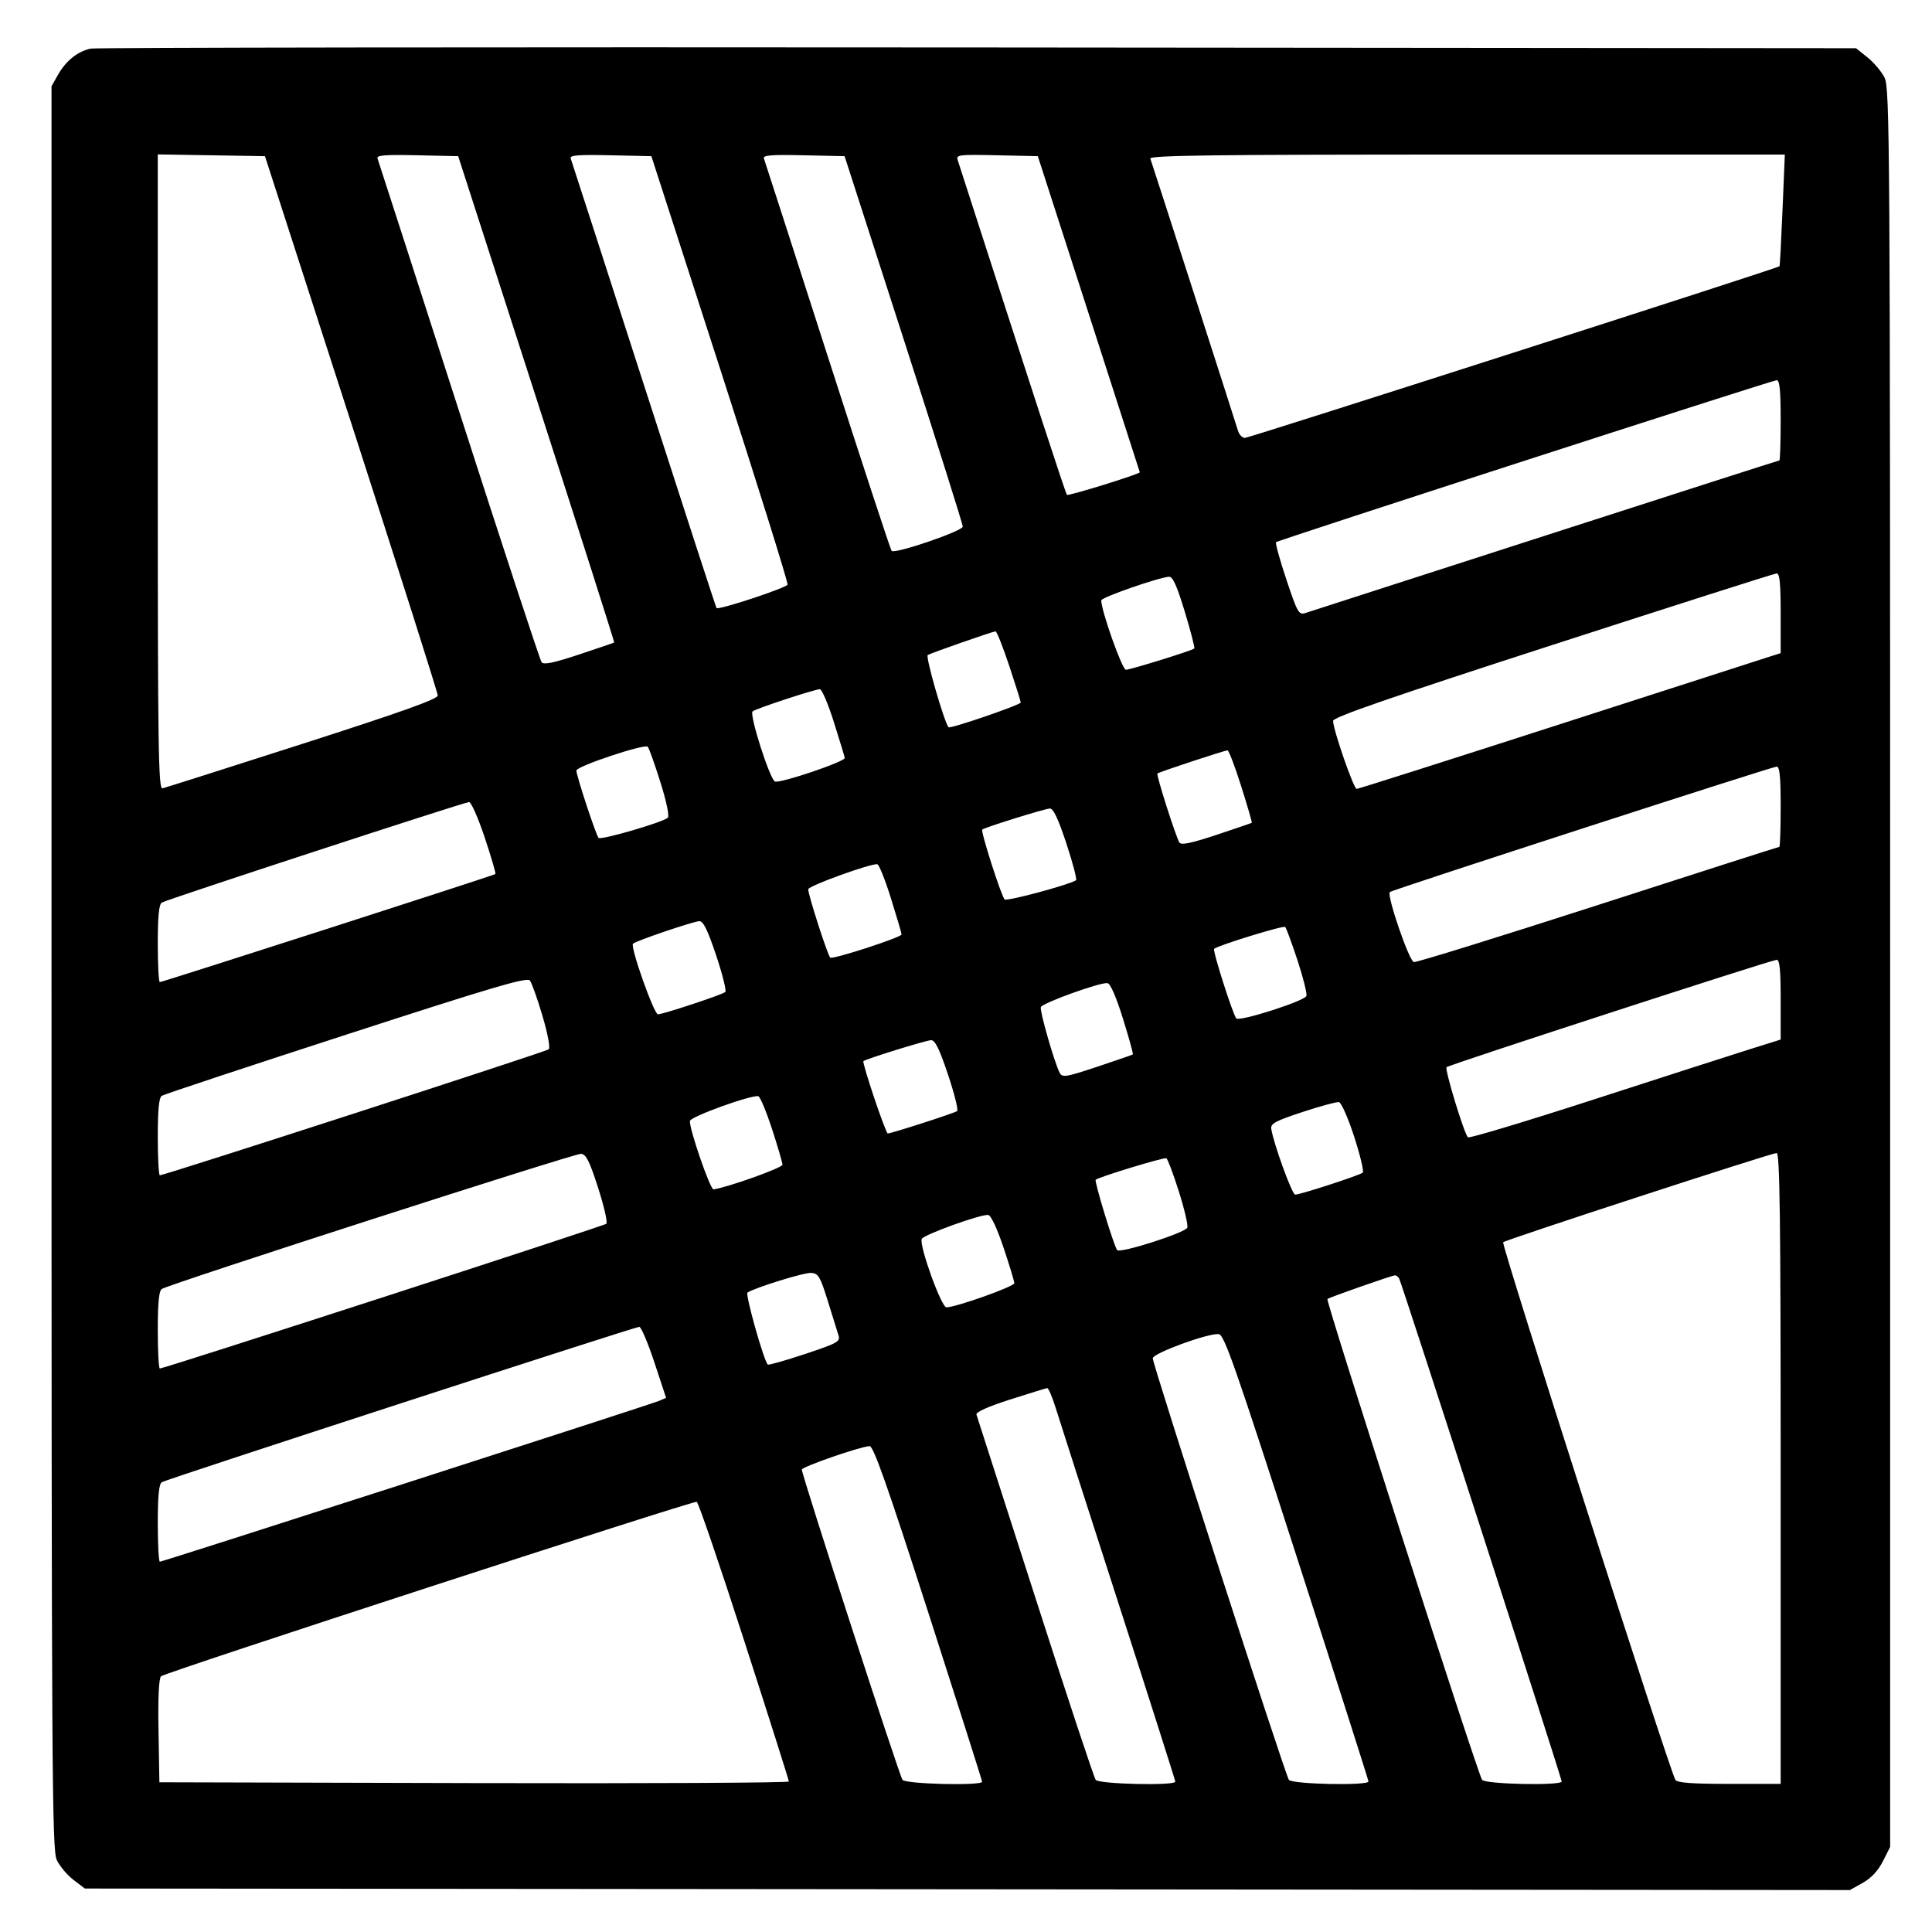
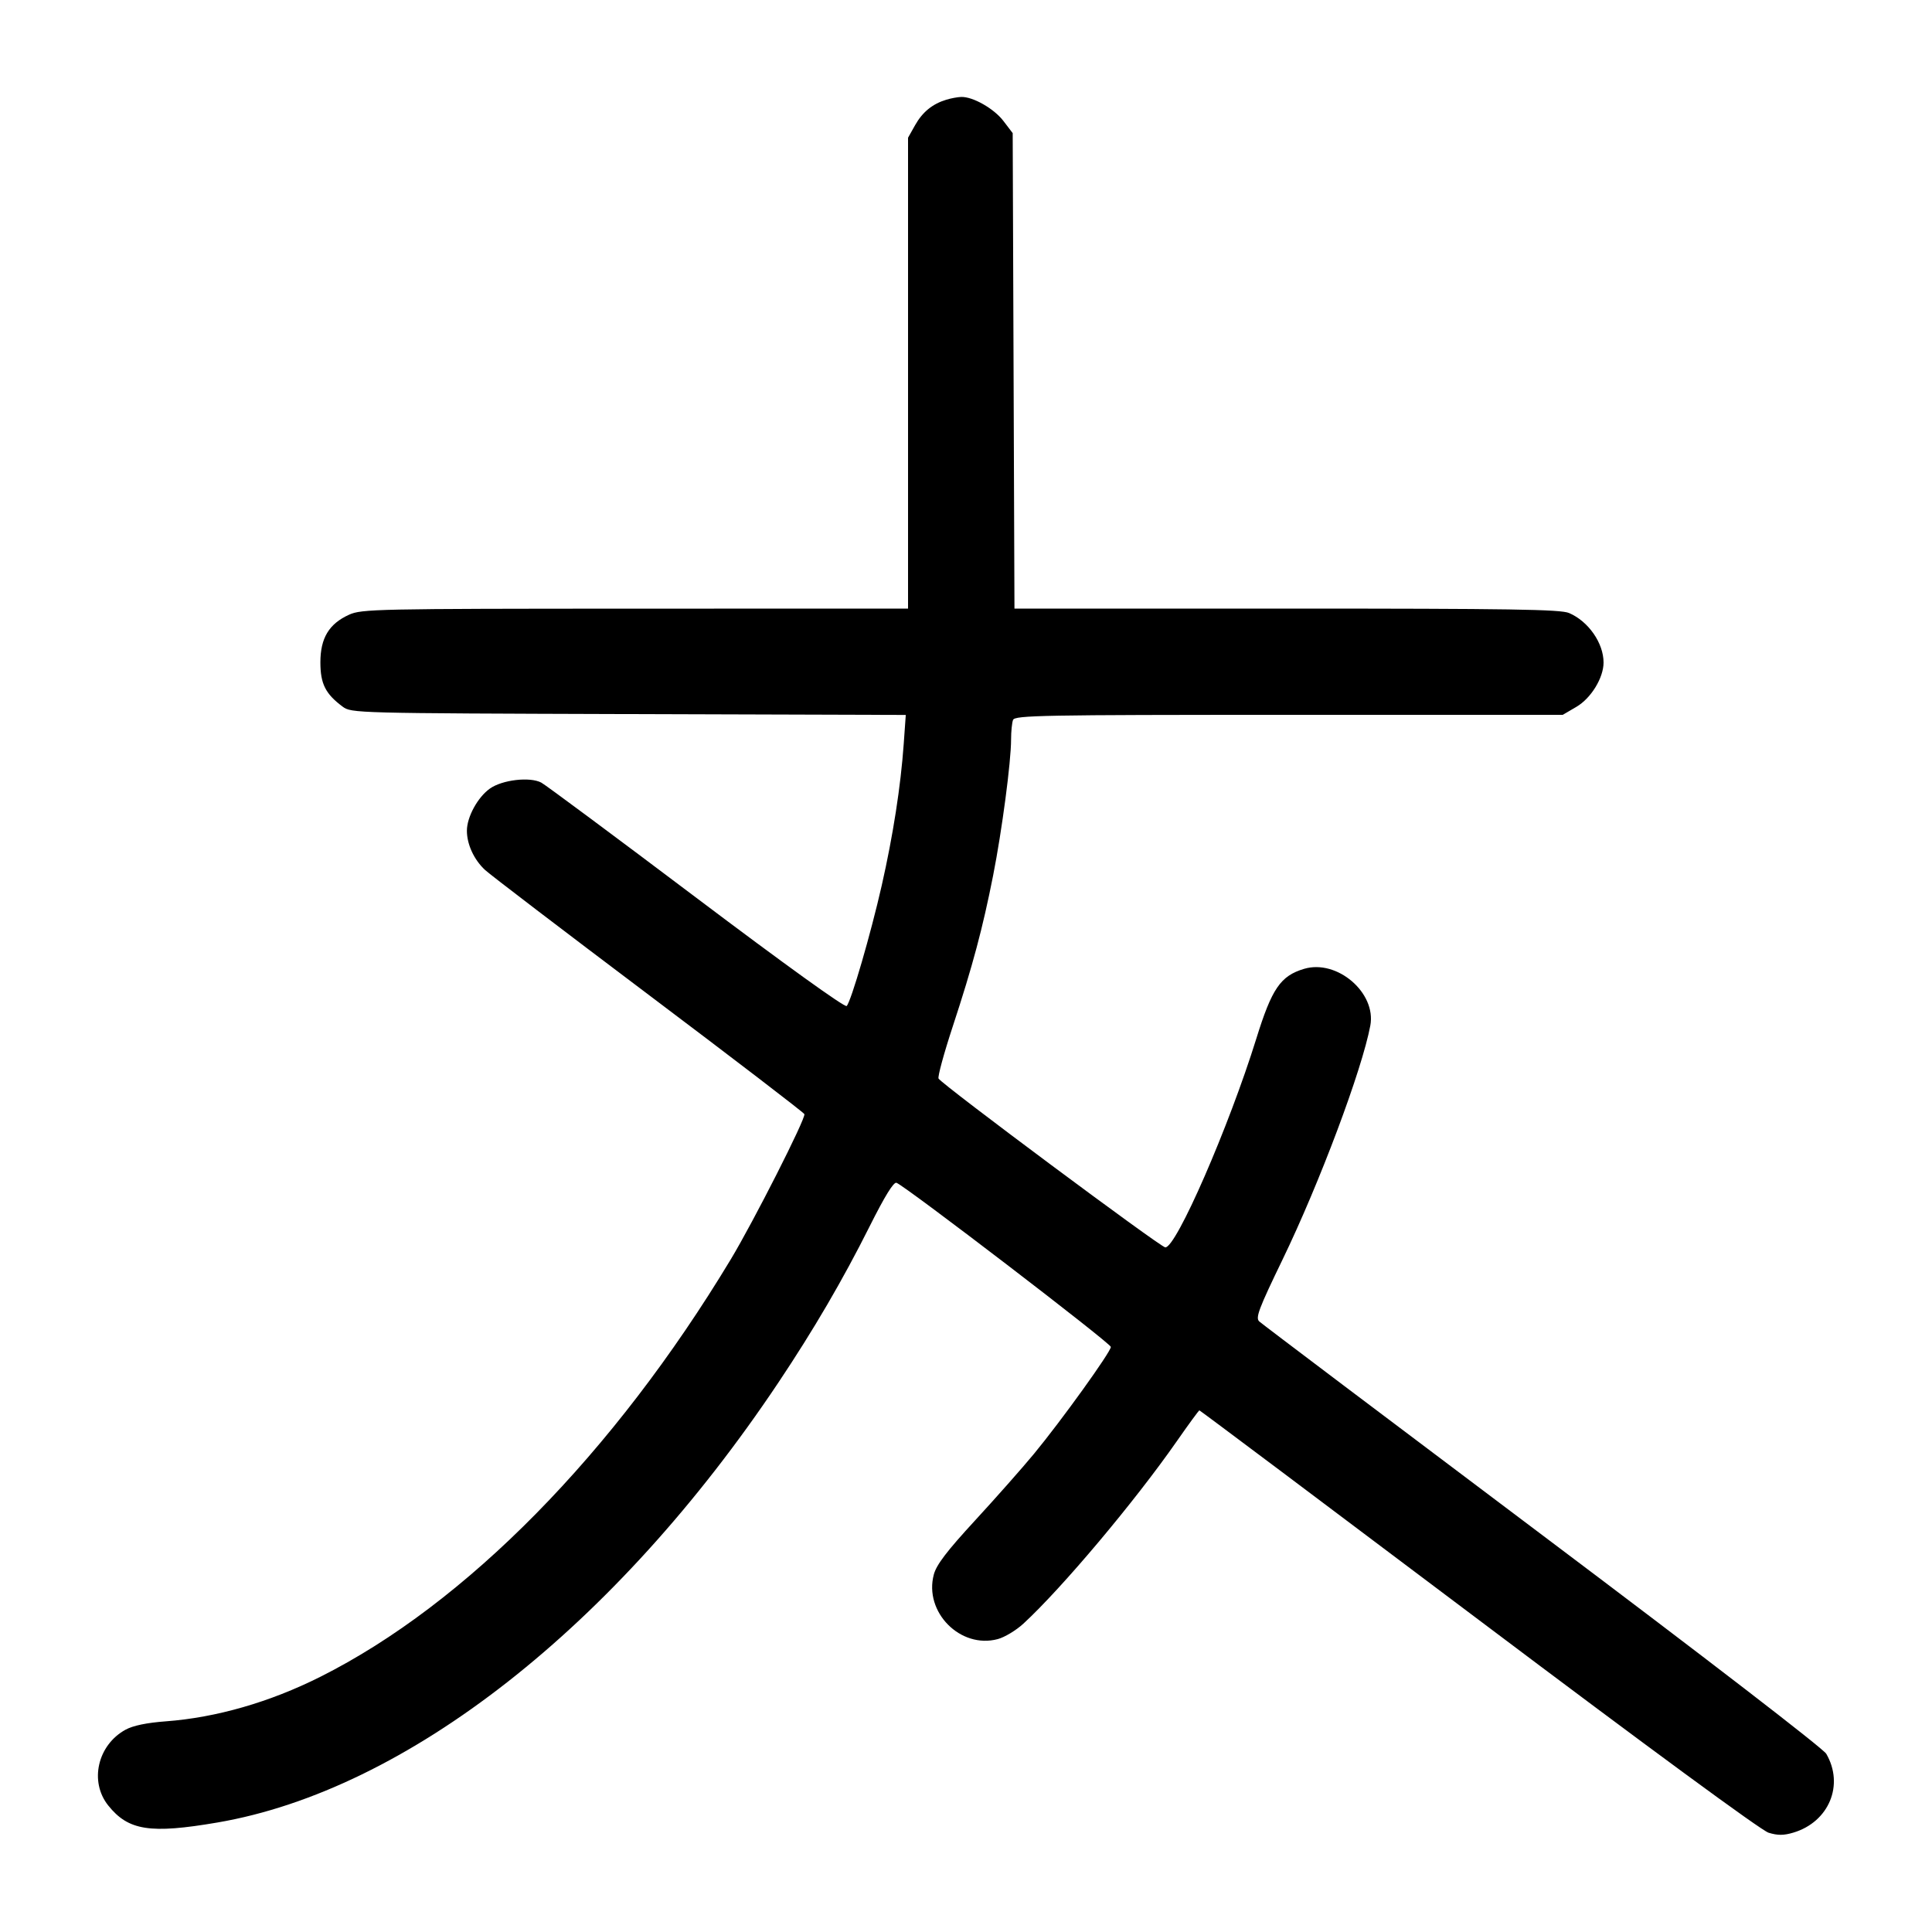
<svg xmlns="http://www.w3.org/2000/svg" width="1000" height="1000" viewBox="0 0 1000 1000" version="1.1" id="svg5">
-   <path d="M46.989 25.157 C 40.310 26.523,34.197 31.379,30.113 38.560 L 26.667 44.621 26.667 500.808 C 26.667 920.246,26.887 957.460,29.401 962.759 C 30.905 965.928,34.784 970.542,38.021 973.011 L 43.907 977.500 500.704 977.894 L 957.500 978.289 964.167 974.554 C 968.556 972.095,972.114 968.282,974.583 963.390 L 978.333 955.960 978.331 500.897 C 978.328 70.950,978.167 45.518,975.414 40.119 C 973.811 36.975,969.839 32.279,966.586 29.682 L 960.671 24.961 506.250 24.564 C 256.318 24.345,49.651 24.612,46.989 25.157 M181.859 219.167 C 206.453 295.250,226.582 358.625,226.591 360.000 C 226.602 361.829,207.802 368.541,156.574 385.000 C 118.056 397.375,85.445 407.742,84.104 408.039 C 81.978 408.509,81.667 387.576,81.667 244.249 L 81.667 79.919 109.405 80.376 L 137.143 80.833 181.859 219.167 M277.728 206.547 C 300.040 275.689,318.117 332.396,317.898 332.562 C 317.679 332.729,309.474 335.529,299.665 338.784 C 286.534 343.142,281.434 344.193,280.330 342.769 C 279.506 341.704,260.241 283.083,237.518 212.500 C 214.796 141.917,195.845 83.206,195.404 82.032 C 194.774 80.352,199.134 79.997,215.882 80.365 L 237.161 80.833 277.728 206.547 M372.709 190.833 C 392.266 251.333,407.986 301.628,407.641 302.599 C 407.037 304.302,371.955 315.880,370.879 314.732 C 370.587 314.421,353.665 262.417,333.274 199.167 C 312.883 135.917,295.840 83.206,295.401 82.032 C 294.774 80.352,299.134 79.997,315.878 80.365 L 337.151 80.833 372.709 190.833 M467.747 175.617 C 484.569 227.748,498.333 271.371,498.333 272.557 C 498.333 274.863,463.239 286.863,461.505 285.150 C 460.958 284.609,446.041 239.167,428.356 184.167 C 410.671 129.167,395.842 83.206,395.403 82.032 C 394.774 80.352,399.134 79.997,415.882 80.365 L 437.160 80.833 467.747 175.617 M563.548 162.500 C 578.054 207.417,589.940 244.292,589.961 244.446 C 590.086 245.344,552.968 256.857,552.252 256.141 C 551.550 255.439,536.468 209.227,495.701 82.866 C 494.811 80.110,496.254 79.932,515.959 80.366 L 537.175 80.833 563.548 162.500 M922.628 108.728 C 921.971 124.528,921.267 137.622,921.064 137.825 C 920.057 138.832,646.496 226.667,644.366 226.667 C 643.005 226.667,641.389 224.979,640.775 222.917 C 639.271 217.869,596.385 84.725,595.411 82.083 C 594.800 80.426,628.263 80.000,759.233 80.000 L 923.823 80.000 922.628 108.728 M921.667 217.500 C 921.667 228.958,921.365 238.333,920.996 238.333 C 920.627 238.333,866.065 255.850,799.746 277.258 C 733.427 298.667,677.550 316.695,675.575 317.321 C 672.260 318.370,671.510 317.035,665.819 299.957 C 662.428 289.782,660.020 281.092,660.466 280.645 C 661.518 279.593,916.839 196.977,919.583 196.800 C 921.146 196.700,921.667 201.873,921.667 217.500 M921.667 317.371 L 921.667 338.075 916.250 339.782 C 913.271 340.721,864.230 356.530,807.270 374.912 C 750.309 393.294,703.031 408.333,702.207 408.333 C 700.654 408.333,690.000 377.605,690.000 373.126 C 690.000 371.240,719.167 361.146,803.750 333.760 C 866.313 313.503,918.438 296.871,919.583 296.798 C 921.145 296.700,921.667 301.848,921.667 317.371 M613.267 316.695 C 616.328 326.795,618.532 335.336,618.166 335.676 C 617.006 336.754,585.059 346.667,582.745 346.667 C 580.850 346.667,570.000 316.095,570.000 310.757 C 570.000 309.224,599.561 298.919,605.101 298.520 C 607.010 298.383,609.185 303.223,613.267 316.695 M522.362 344.586 C 525.646 354.442,528.333 363.005,528.333 363.615 C 528.333 364.836,491.758 377.371,490.963 376.423 C 488.685 373.706,478.928 339.829,480.198 339.044 C 481.886 338.001,513.353 327.012,515.279 326.793 C 515.891 326.724,519.078 334.731,522.362 344.586 M431.609 373.750 C 434.573 383.146,437.111 391.490,437.249 392.292 C 437.573 394.174,403.892 405.571,401.133 404.512 C 398.505 403.504,387.752 369.885,389.526 368.223 C 390.966 366.874,421.385 356.841,424.360 356.734 C 425.384 356.697,428.646 364.354,431.609 373.750 M341.762 404.667 C 344.926 414.719,346.544 422.423,345.666 423.254 C 343.187 425.603,310.975 434.985,309.819 433.695 C 308.444 432.161,298.333 401.470,298.333 398.829 C 298.333 396.637,333.495 384.906,335.263 386.507 C 335.866 387.053,338.791 395.225,341.762 404.667 M642.441 406.944 C 645.683 417.180,648.147 425.699,647.917 425.876 C 647.688 426.053,639.446 428.871,629.603 432.138 C 616.606 436.452,611.370 437.543,610.480 436.123 C 608.601 433.126,598.375 401.069,599.075 400.370 C 599.806 399.638,633.631 388.469,635.358 388.389 C 636.013 388.358,639.200 396.708,642.441 406.944 M921.667 417.500 C 921.667 428.958,921.357 438.333,920.979 438.333 C 920.600 438.333,878.426 451.855,827.259 468.381 C 776.092 484.908,733.140 498.220,731.811 497.964 C 729.351 497.490,717.676 463.445,719.381 461.720 C 720.466 460.622,916.701 396.991,919.583 396.803 C 921.146 396.701,921.667 401.872,921.667 417.500 M250.868 433.438 C 254.247 443.579,256.747 452.116,256.423 452.408 C 255.655 453.100,84.100 508.333,82.719 508.333 C 82.140 508.333,81.667 499.378,81.667 488.432 C 81.667 474.391,82.277 468.133,83.741 467.182 C 86.082 465.660,239.760 415.381,242.779 415.149 C 243.849 415.067,247.489 423.297,250.868 433.438 M551.981 436.660 C 555.311 446.740,557.540 455.283,556.934 455.645 C 552.729 458.157,521.013 466.659,519.987 465.550 C 518.173 463.587,507.506 430.265,508.415 429.397 C 509.549 428.313,540.456 418.674,543.380 418.492 C 545.184 418.379,547.689 423.671,551.981 436.660 M461.204 465.129 C 464.190 474.683,466.641 483.025,466.650 483.666 C 466.671 485.142,431.316 496.647,429.744 495.675 C 428.539 494.930,418.333 463.286,418.333 460.295 C 418.333 458.543,451.264 446.637,454.136 447.351 C 455.037 447.575,458.217 455.575,461.204 465.129 M370.679 494.507 C 373.964 504.319,376.093 512.851,375.410 513.466 C 373.868 514.854,343.212 525.000,340.560 525.000 C 338.471 525.000,326.104 490.022,327.637 488.451 C 329.014 487.042,358.715 476.950,361.936 476.798 C 364.006 476.700,366.212 481.169,370.679 494.507 M671.616 497.140 C 674.566 506.109,676.619 514.387,676.178 515.536 C 675.172 518.157,641.546 528.917,639.911 527.141 C 638.163 525.241,627.523 491.905,628.415 491.119 C 630.468 489.309,664.308 478.891,665.209 479.792 C 665.783 480.365,668.666 488.171,671.616 497.140 M921.667 517.371 L 921.667 538.074 905.417 543.176 C 896.479 545.982,860.297 557.633,825.011 569.066 C 789.725 580.500,760.372 589.325,759.782 588.678 C 757.699 586.393,747.677 553.434,748.741 552.370 C 749.974 551.137,916.402 497.003,919.583 496.800 C 921.145 496.700,921.667 501.848,921.667 517.371 M280.784 525.812 C 283.528 535.105,284.880 542.373,284.006 543.136 C 282.605 544.359,85.118 608.333,82.744 608.333 C 82.152 608.333,81.667 599.378,81.667 588.432 C 81.667 574.360,82.276 568.135,83.746 567.182 C 84.890 566.440,127.828 552.203,179.163 535.543 C 255.640 510.724,272.821 505.663,274.278 507.527 C 275.256 508.778,278.183 517.006,280.784 525.812 M581.247 527.257 C 584.345 537.204,586.644 545.535,586.356 545.771 C 586.069 546.006,577.769 548.875,567.912 552.147 C 551.632 557.550,549.853 557.839,548.501 555.298 C 545.841 550.297,538.077 523.269,538.735 521.296 C 539.440 519.179,569.413 508.375,573.224 508.864 C 574.722 509.056,577.720 515.928,581.247 527.257 M490.679 556.174 C 493.964 565.986,496.093 574.494,495.410 575.082 C 494.247 576.081,461.429 586.667,459.495 586.667 C 458.411 586.667,446.083 550.009,446.911 549.247 C 448.143 548.112,479.296 538.464,481.936 538.400 C 483.990 538.351,486.248 542.941,490.679 556.174 M399.573 584.300 C 402.547 593.393,404.984 601.749,404.990 602.868 C 404.998 604.455,376.773 614.543,369.324 615.616 C 367.607 615.863,356.550 583.737,357.125 580.172 C 357.484 577.945,388.891 566.605,392.500 567.400 C 393.417 567.602,396.600 575.207,399.573 584.300 M700.908 588.299 C 704.021 597.905,706.028 606.293,705.367 606.938 C 704.006 608.268,673.103 618.333,670.382 618.333 C 668.775 618.333,659.222 592.055,658.004 584.286 C 657.579 581.577,660.120 580.208,674.167 575.577 C 683.333 572.555,691.827 570.252,693.041 570.458 C 694.255 570.664,697.795 578.693,700.908 588.299 M309.592 614.833 C 312.659 624.366,314.567 632.729,313.834 633.418 C 312.594 634.583,85.085 708.333,82.733 708.333 C 82.146 708.333,81.667 699.378,81.667 688.432 C 81.667 674.375,82.277 668.134,83.744 667.182 C 87.789 664.556,297.551 596.921,300.758 597.208 C 303.357 597.441,305.147 601.012,309.592 614.833 M921.667 760.000 L 921.667 923.333 895.098 923.333 C 875.674 923.333,868.167 922.773,867.182 921.250 C 864.307 916.809,776.936 644.100,778.031 642.988 C 779.305 641.694,916.219 597.022,919.583 596.802 C 921.237 596.695,921.667 630.372,921.667 760.000 M610.166 616.679 C 613.048 625.769,615.019 634.212,614.548 635.442 C 613.541 638.066,579.786 648.868,578.237 647.062 C 576.647 645.208,566.339 611.439,567.123 610.655 C 568.519 609.259,602.547 598.897,603.714 599.512 C 604.381 599.864,607.285 607.589,610.166 616.679 M519.435 645.769 C 522.496 654.901,525.000 663.179,525.000 664.165 C 525.000 665.915,494.771 676.667,489.852 676.667 C 487.252 676.667,475.816 645.051,477.063 641.310 C 477.769 639.194,507.727 628.370,511.518 628.862 C 512.917 629.043,516.125 635.895,519.435 645.769 M428.451 673.333 C 430.864 681.125,433.353 689.116,433.982 691.092 C 435.036 694.408,433.706 695.155,416.624 700.848 C 406.449 704.238,397.799 706.688,397.402 706.291 C 395.278 704.167,385.614 669.817,386.915 669.013 C 391.345 666.275,416.405 658.557,419.948 658.839 C 423.585 659.129,424.572 660.812,428.451 673.333 M724.163 661.661 C 725.370 663.614,808.302 920.243,808.321 922.083 C 808.344 924.346,768.908 923.549,767.127 921.250 C 764.920 918.401,686.097 673.348,687.073 672.371 C 687.863 671.582,719.858 660.360,721.985 660.126 C 722.618 660.057,723.599 660.748,724.163 661.661 M338.679 705.089 L 344.765 723.512 341.133 725.084 C 336.713 726.997,84.258 808.333,82.741 808.333 C 82.150 808.333,81.667 799.378,81.667 788.432 C 81.667 774.378,82.277 768.134,83.743 767.182 C 86.018 765.704,328.104 686.935,330.880 686.769 C 331.822 686.713,335.331 694.957,338.679 705.089 M671.199 805.833 C 691.607 869.083,708.312 921.396,708.319 922.083 C 708.345 924.347,668.908 923.549,667.132 921.250 C 665.231 918.789,596.667 706.470,596.667 703.045 C 596.667 700.471,625.174 690.020,630.796 690.533 C 633.640 690.792,639.174 706.585,671.199 805.833 M546.423 728.750 C 548.196 734.479,562.851 780.083,578.990 830.092 C 595.129 880.101,608.333 921.539,608.333 922.176 C 608.333 924.376,568.862 923.490,567.131 921.250 C 566.245 920.104,552.151 877.542,535.810 826.667 C 519.469 775.792,505.788 733.273,505.408 732.180 C 504.971 730.923,511.350 728.070,522.776 724.410 C 532.707 721.229,541.366 718.560,542.016 718.480 C 542.667 718.399,544.650 723.021,546.423 728.750 M480.504 834.721 C 495.810 882.234,508.333 921.609,508.333 922.221 C 508.333 924.391,468.840 923.460,467.132 921.250 C 465.497 919.134,414.976 763.427,415.029 760.670 C 415.058 759.206,444.928 748.838,450.087 748.502 C 452.068 748.373,459.202 768.597,480.504 834.721 M385.197 849.238 C 397.903 888.615,408.307 921.400,408.316 922.092 C 408.326 922.784,335.021 923.159,245.417 922.925 L 82.500 922.500 82.040 895.960 C 81.741 878.773,82.206 868.794,83.358 867.642 C 85.278 865.722,358.205 776.833,360.631 777.338 C 361.436 777.506,372.491 809.861,385.197 849.238 " stroke="none" fill-rule="evenodd" fill="#000000" />
+   <path d="M489.856 51.593 C 482.637 53.781,477.477 57.984,473.649 64.795 L 470.000 71.287 470.000 193.144 L 470.000 315.000 328.750 315.037 C 194.605 315.071,187.156 315.229,180.668 318.176 C 170.292 322.888,165.833 330.287,165.833 342.794 C 165.833 353.918,168.424 359.097,177.308 365.730 C 181.861 369.130,183.424 369.171,325.369 369.611 L 468.829 370.055 467.755 385.181 C 466.210 406.950,462.234 432.520,456.380 458.333 C 450.709 483.344,440.534 518.328,438.239 520.707 C 437.346 521.633,406.320 499.302,360.460 464.727 C 318.499 433.090,282.372 406.251,280.178 405.083 C 274.298 401.954,259.954 403.619,253.560 408.172 C 247.233 412.677,241.667 422.888,241.667 429.987 C 241.667 437.032,245.339 444.981,251.045 450.285 C 253.678 452.733,291.833 481.847,335.833 514.984 C 379.833 548.120,416.067 575.879,416.352 576.670 C 417.133 578.841,390.039 632.283,378.200 651.921 C 317.733 752.225,241.058 830.183,165.730 867.947 C 139.587 881.053,111.949 889.013,85.833 890.958 C 75.900 891.698,68.853 893.162,64.971 895.293 C 50.482 903.247,46.157 922.170,56.011 934.502 C 66.415 947.522,77.690 949.284,112.496 943.334 C 210.425 926.592,318.566 841.787,402.904 715.593 C 421.175 688.254,436.243 662.462,450.080 634.841 C 457.942 619.146,462.559 611.652,464.021 612.213 C 468.911 614.090,574.998 695.313,574.978 697.165 C 574.949 699.761,549.363 735.339,535.184 752.500 C 529.124 759.833,515.392 775.362,504.668 787.007 C 490.135 802.789,484.707 809.899,483.354 814.924 C 478.110 834.399,497.108 853.600,516.463 848.388 C 520.017 847.431,525.974 843.840,529.701 840.407 C 549.657 822.025,587.252 777.327,609.034 746.085 C 615.202 737.238,620.499 730.000,620.806 730.000 C 621.112 730.000,686.119 778.758,765.265 838.350 C 853.518 904.800,911.584 947.441,915.417 948.614 C 920.159 950.066,923.256 950.051,928.258 948.553 C 946.668 943.037,954.654 923.879,945.264 907.754 C 943.655 904.992,882.231 857.687,798.333 794.598 C 719.042 734.972,653.096 685.198,651.787 683.988 C 649.748 682.103,651.473 677.518,663.817 652.011 C 683.010 612.350,704.960 553.844,709.274 530.849 C 712.462 513.854,692.044 496.363,674.984 501.475 C 662.787 505.129,658.328 511.642,650.273 537.571 C 636.035 583.400,608.714 646.041,603.139 645.639 C 600.529 645.451,487.806 561.525,485.797 558.274 C 485.248 557.386,488.560 545.223,493.156 531.246 C 503.402 500.092,508.640 480.511,514.024 453.225 C 518.627 429.904,523.333 394.287,523.333 382.781 C 523.333 378.651,523.789 374.086,524.345 372.636 C 525.256 370.261,539.387 370.000,667.115 370.000 L 808.874 370.000 815.943 365.857 C 823.523 361.415,830.000 350.844,830.000 342.916 C 830.000 332.842,822.147 321.578,812.137 317.295 C 807.724 315.407,781.817 315.000,665.928 315.000 L 525.083 315.000 524.625 191.953 L 524.167 68.905 519.360 62.605 C 514.473 56.198,503.544 49.986,497.500 50.180 C 495.667 50.239,492.227 50.874,489.856 51.593 " stroke="none" fill-rule="evenodd" fill="#000000" />
</svg>
